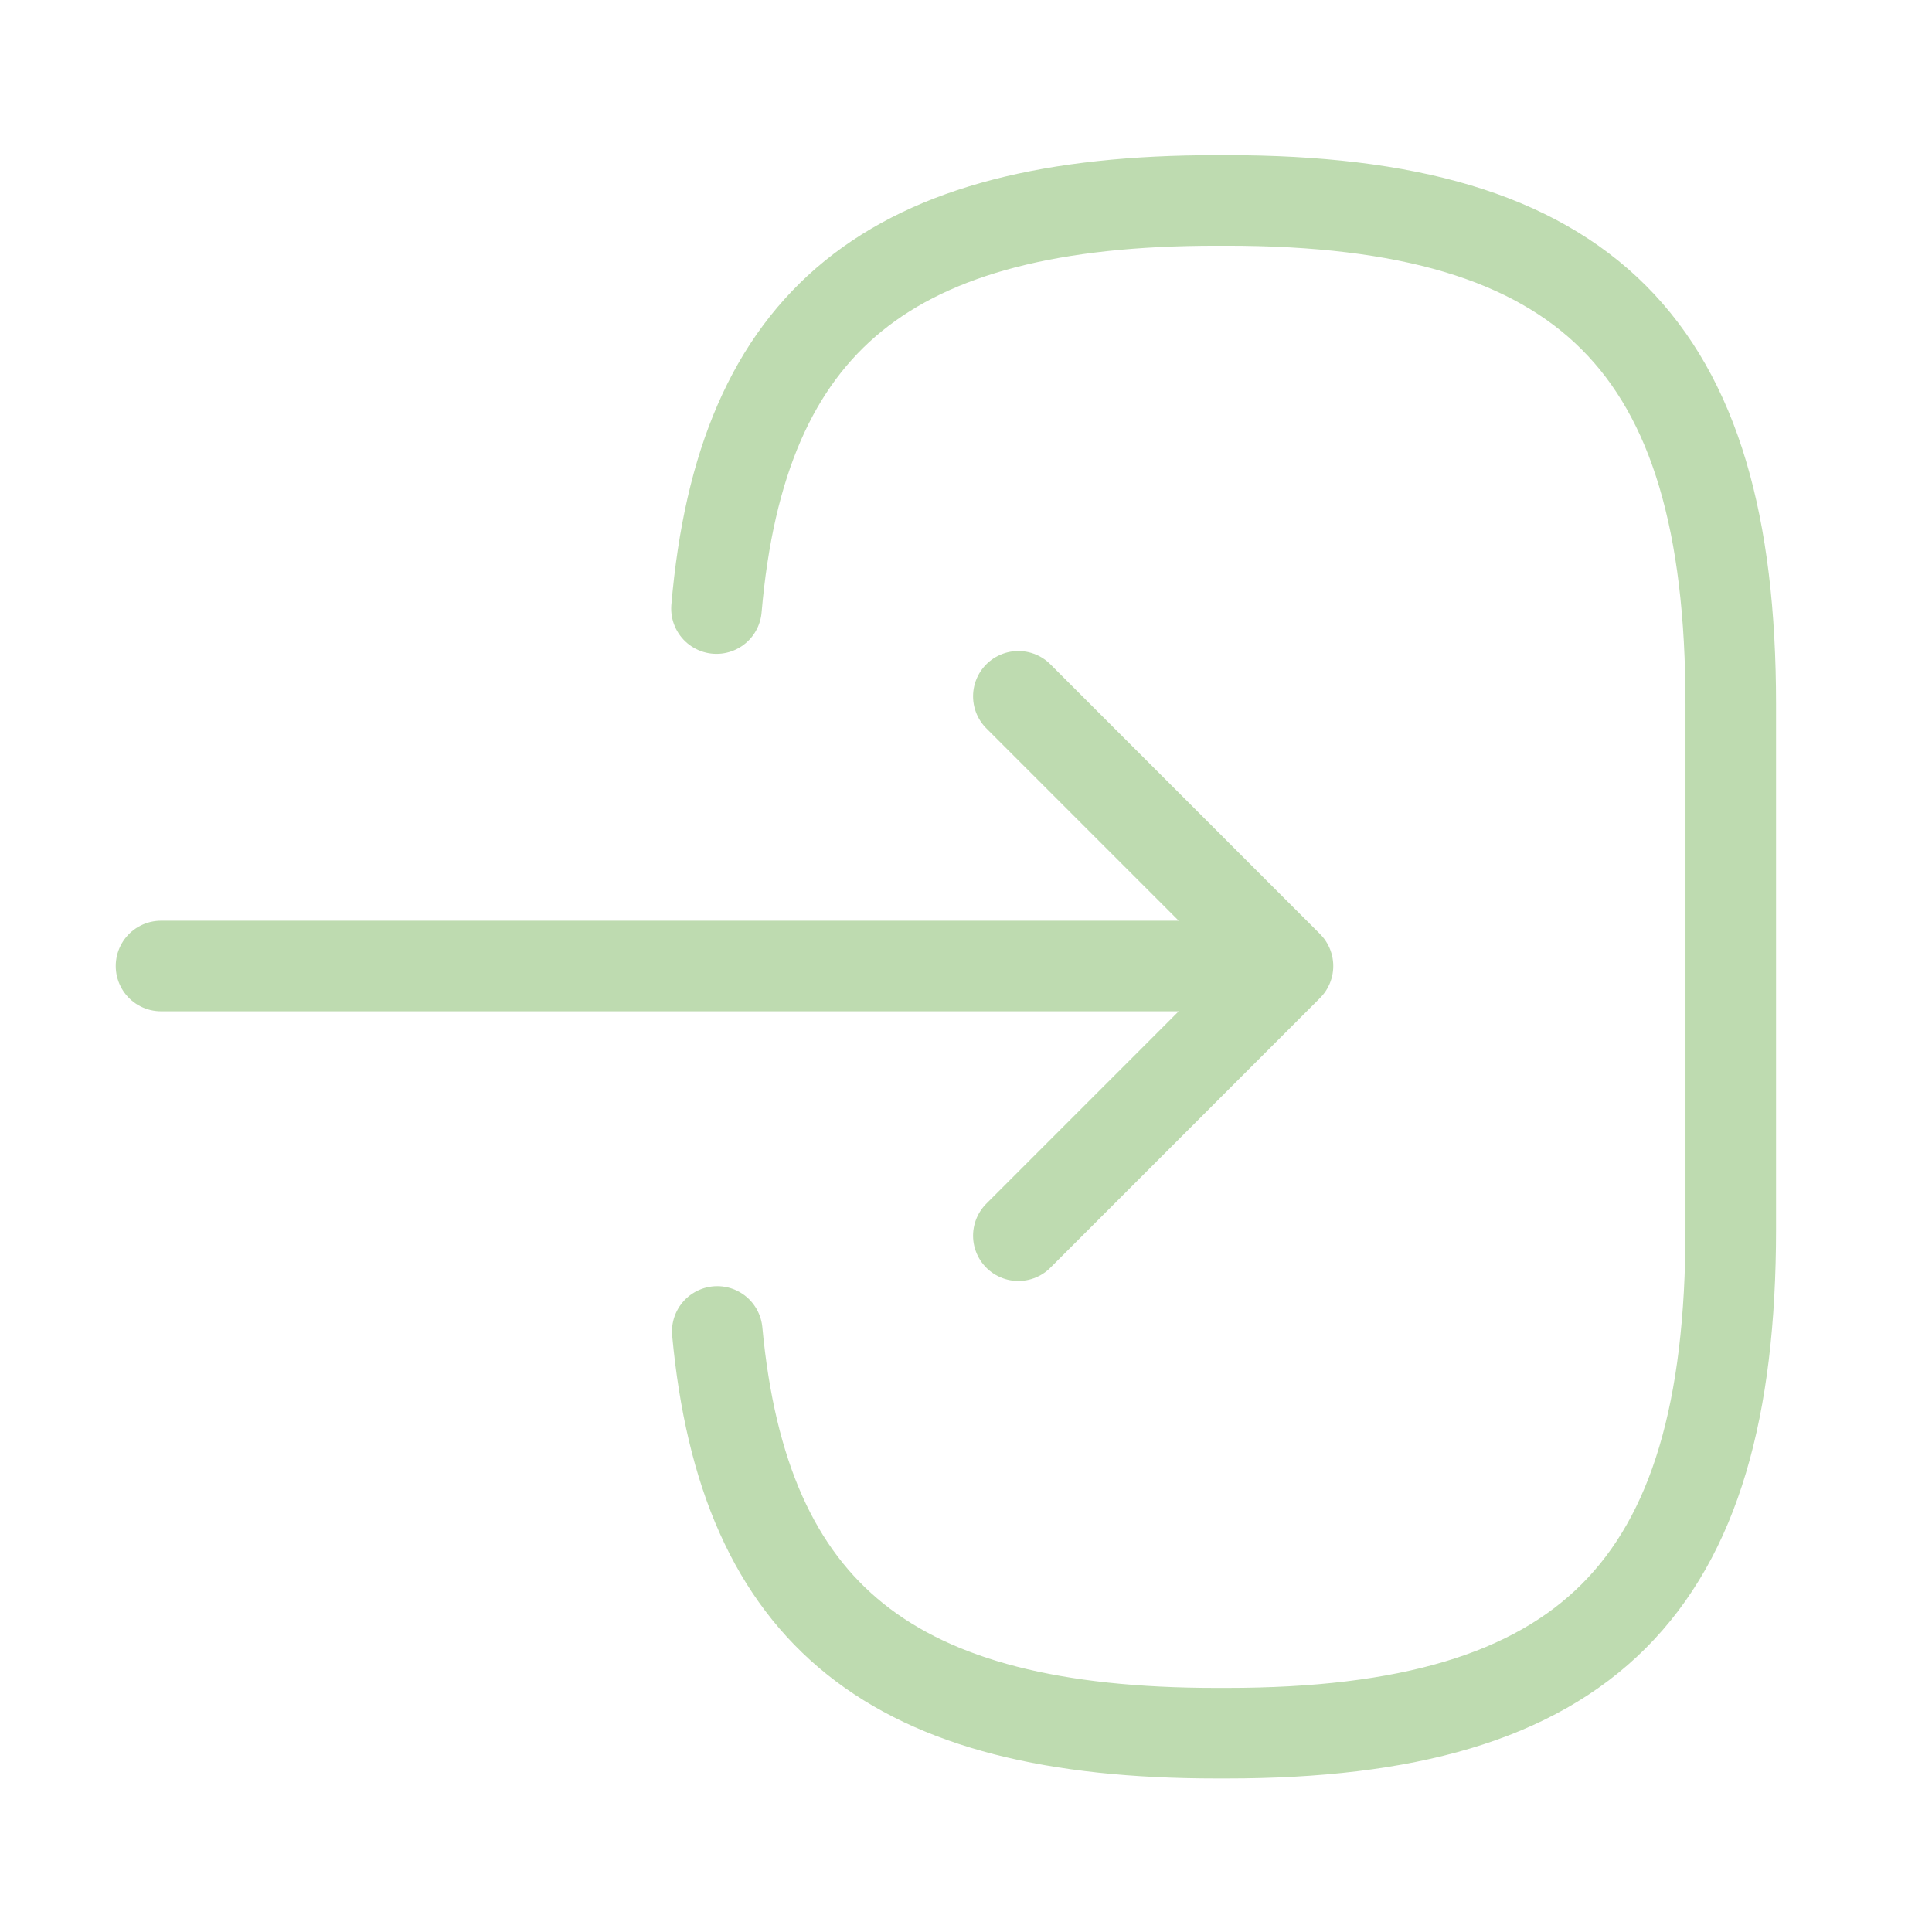
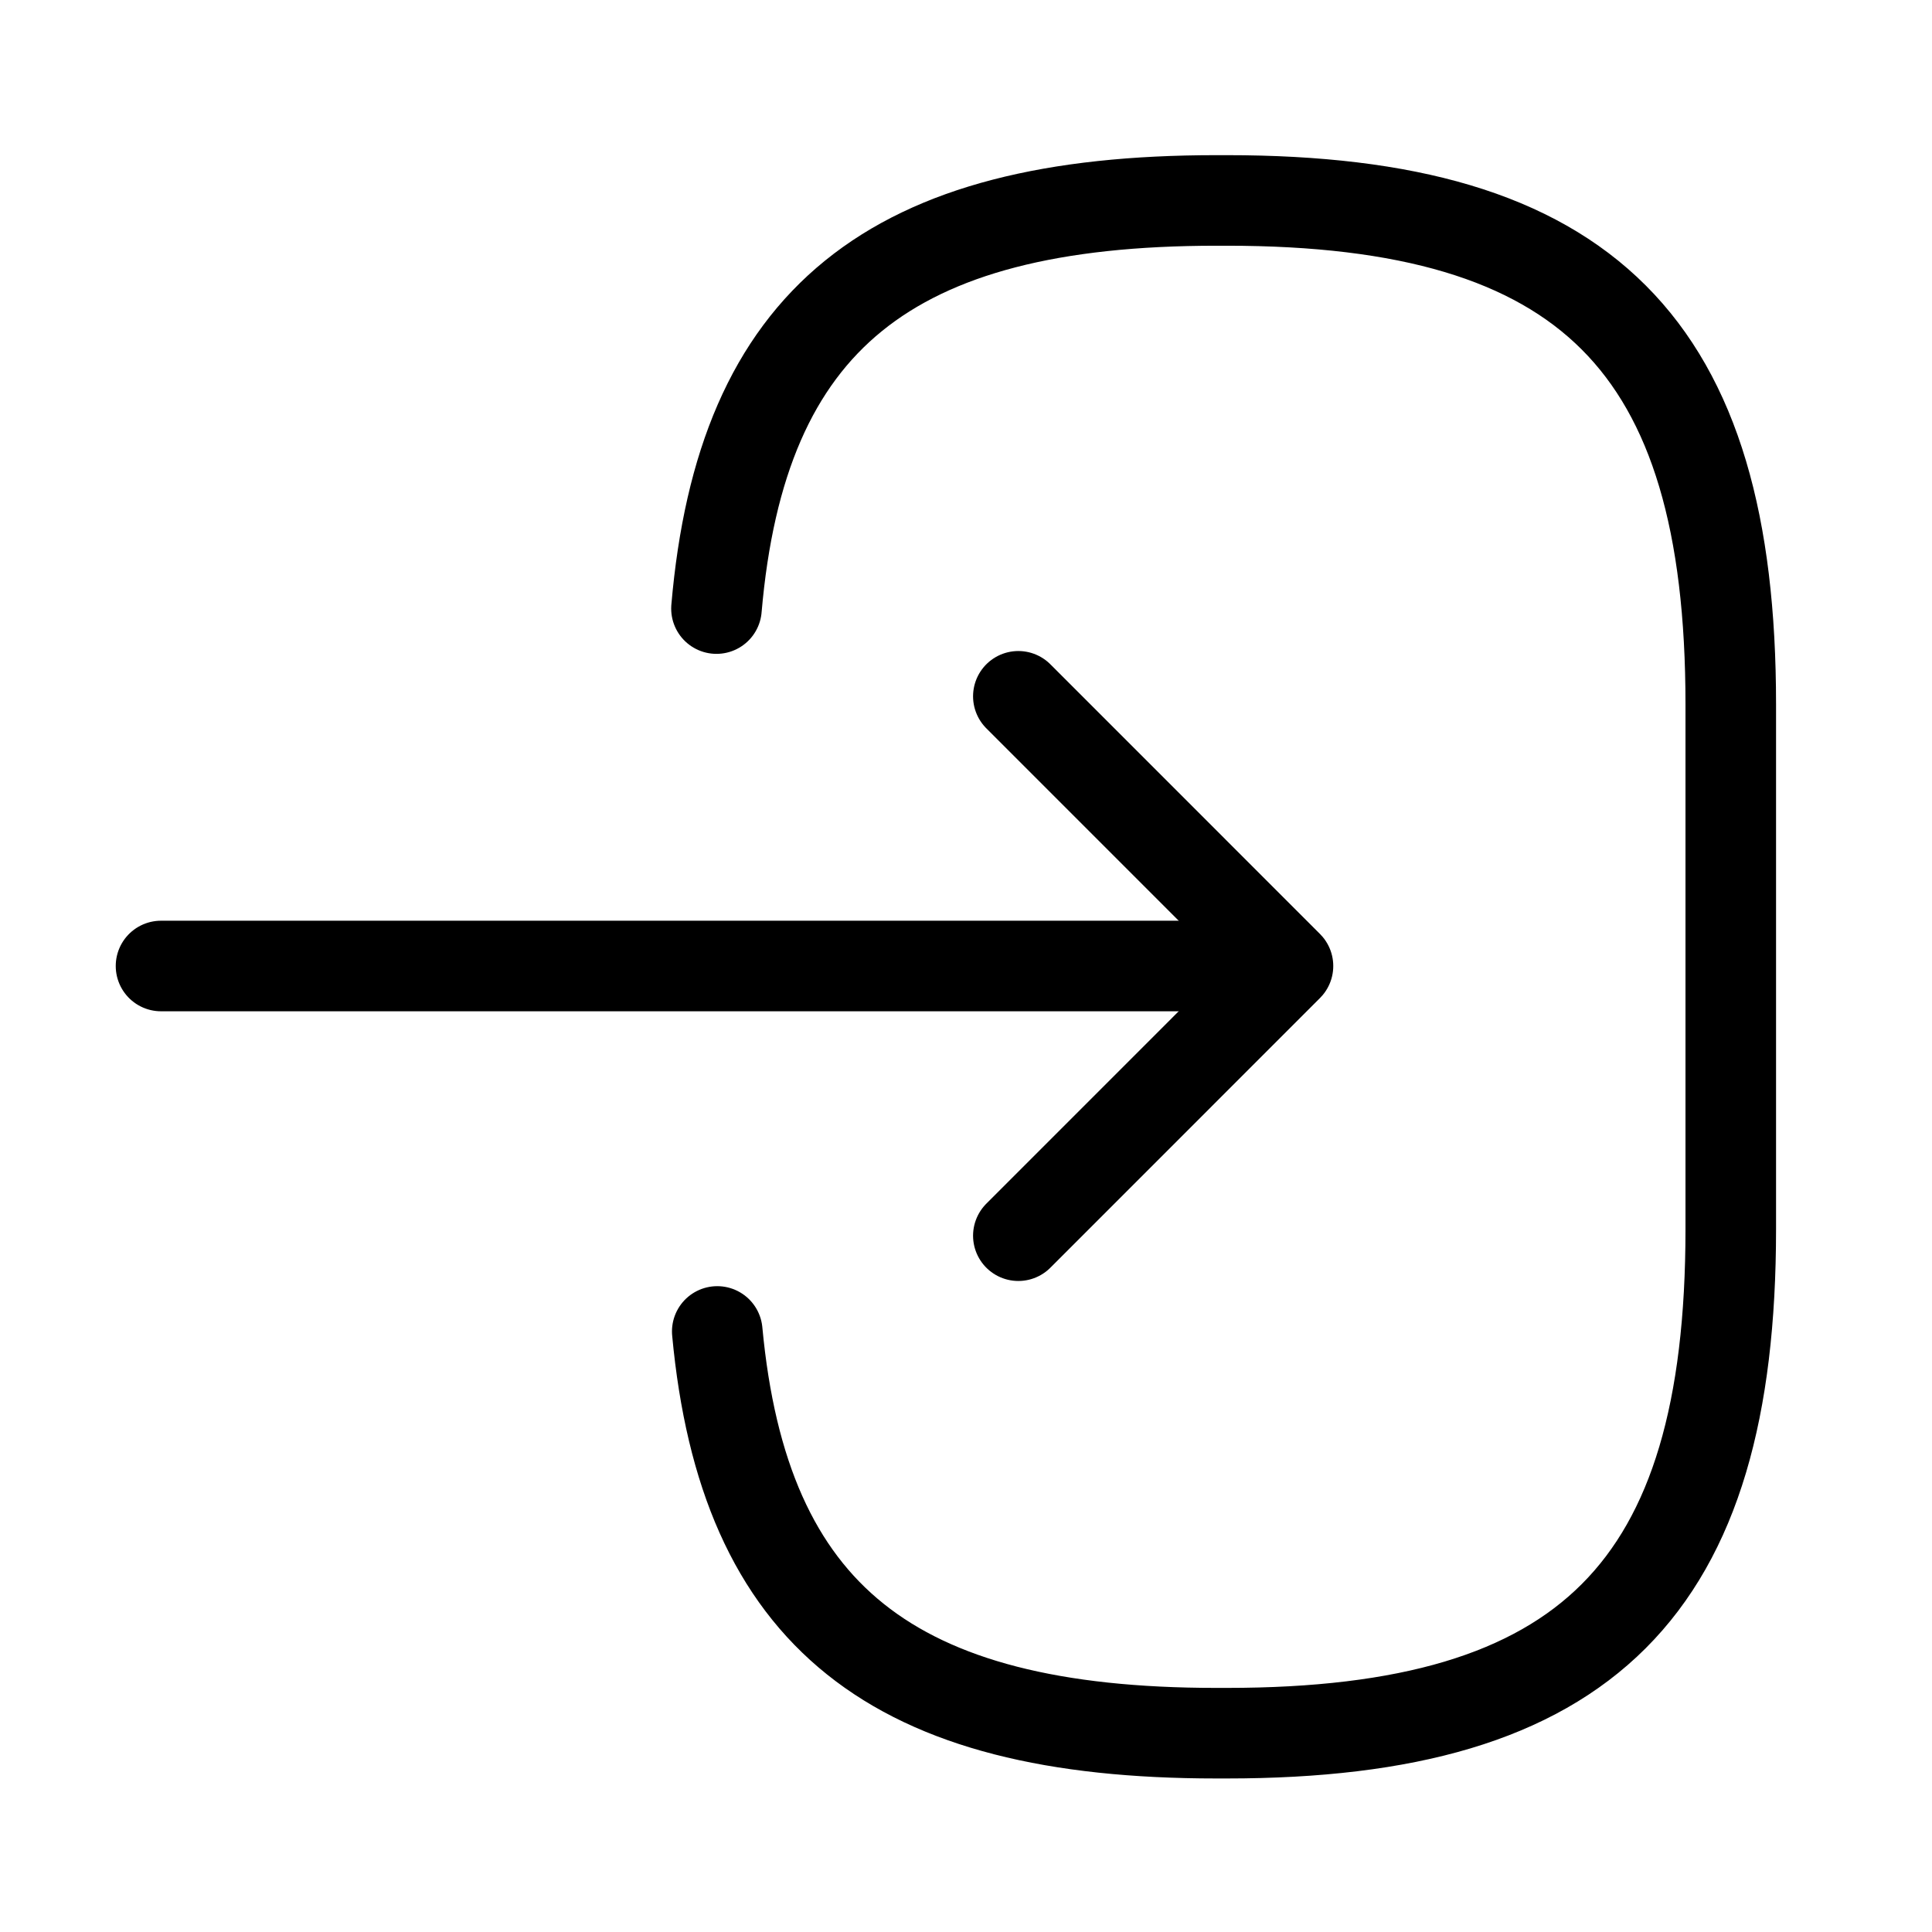
<svg xmlns="http://www.w3.org/2000/svg" width="32" height="32" viewBox="0 0 32 32" fill="none">
-   <path d="M11.867 10.08C12.28 5.28 14.747 3.32 20.147 3.32H20.32C26.28 3.32 28.667 5.707 28.667 11.667V20.36C28.667 26.32 26.28 28.707 20.32 28.707H20.147C14.787 28.707 12.32 26.773 11.88 22.053" stroke="#BEDBB0" stroke-width="1.5" stroke-linecap="round" stroke-linejoin="round" />
-   <path d="M2.667 16H19.84" stroke="#BEDBB0" stroke-width="1.5" stroke-linecap="round" stroke-linejoin="round" />
-   <path d="M16.867 11.533L21.333 16L16.867 20.467" stroke="#BEDBB0" stroke-width="1.5" stroke-linecap="round" stroke-linejoin="round" />
+   <path d="M11.867 10.08C12.28 5.28 14.747 3.32 20.147 3.32H20.32C26.28 3.32 28.667 5.707 28.667 11.667V20.36C28.667 26.32 26.28 28.707 20.32 28.707H20.147C14.787 28.707 12.32 26.773 11.88 22.053" stroke="currentColor" stroke-width="1.5" stroke-linecap="round" stroke-linejoin="round" />
+   <path d="M2.667 16H19.84" stroke="currentColor" stroke-width="1.5" stroke-linecap="round" stroke-linejoin="round" />
+   <path d="M16.867 11.533L21.333 16L16.867 20.467" stroke="currentColor" stroke-width="1.5" stroke-linecap="round" stroke-linejoin="round" />
</svg>
